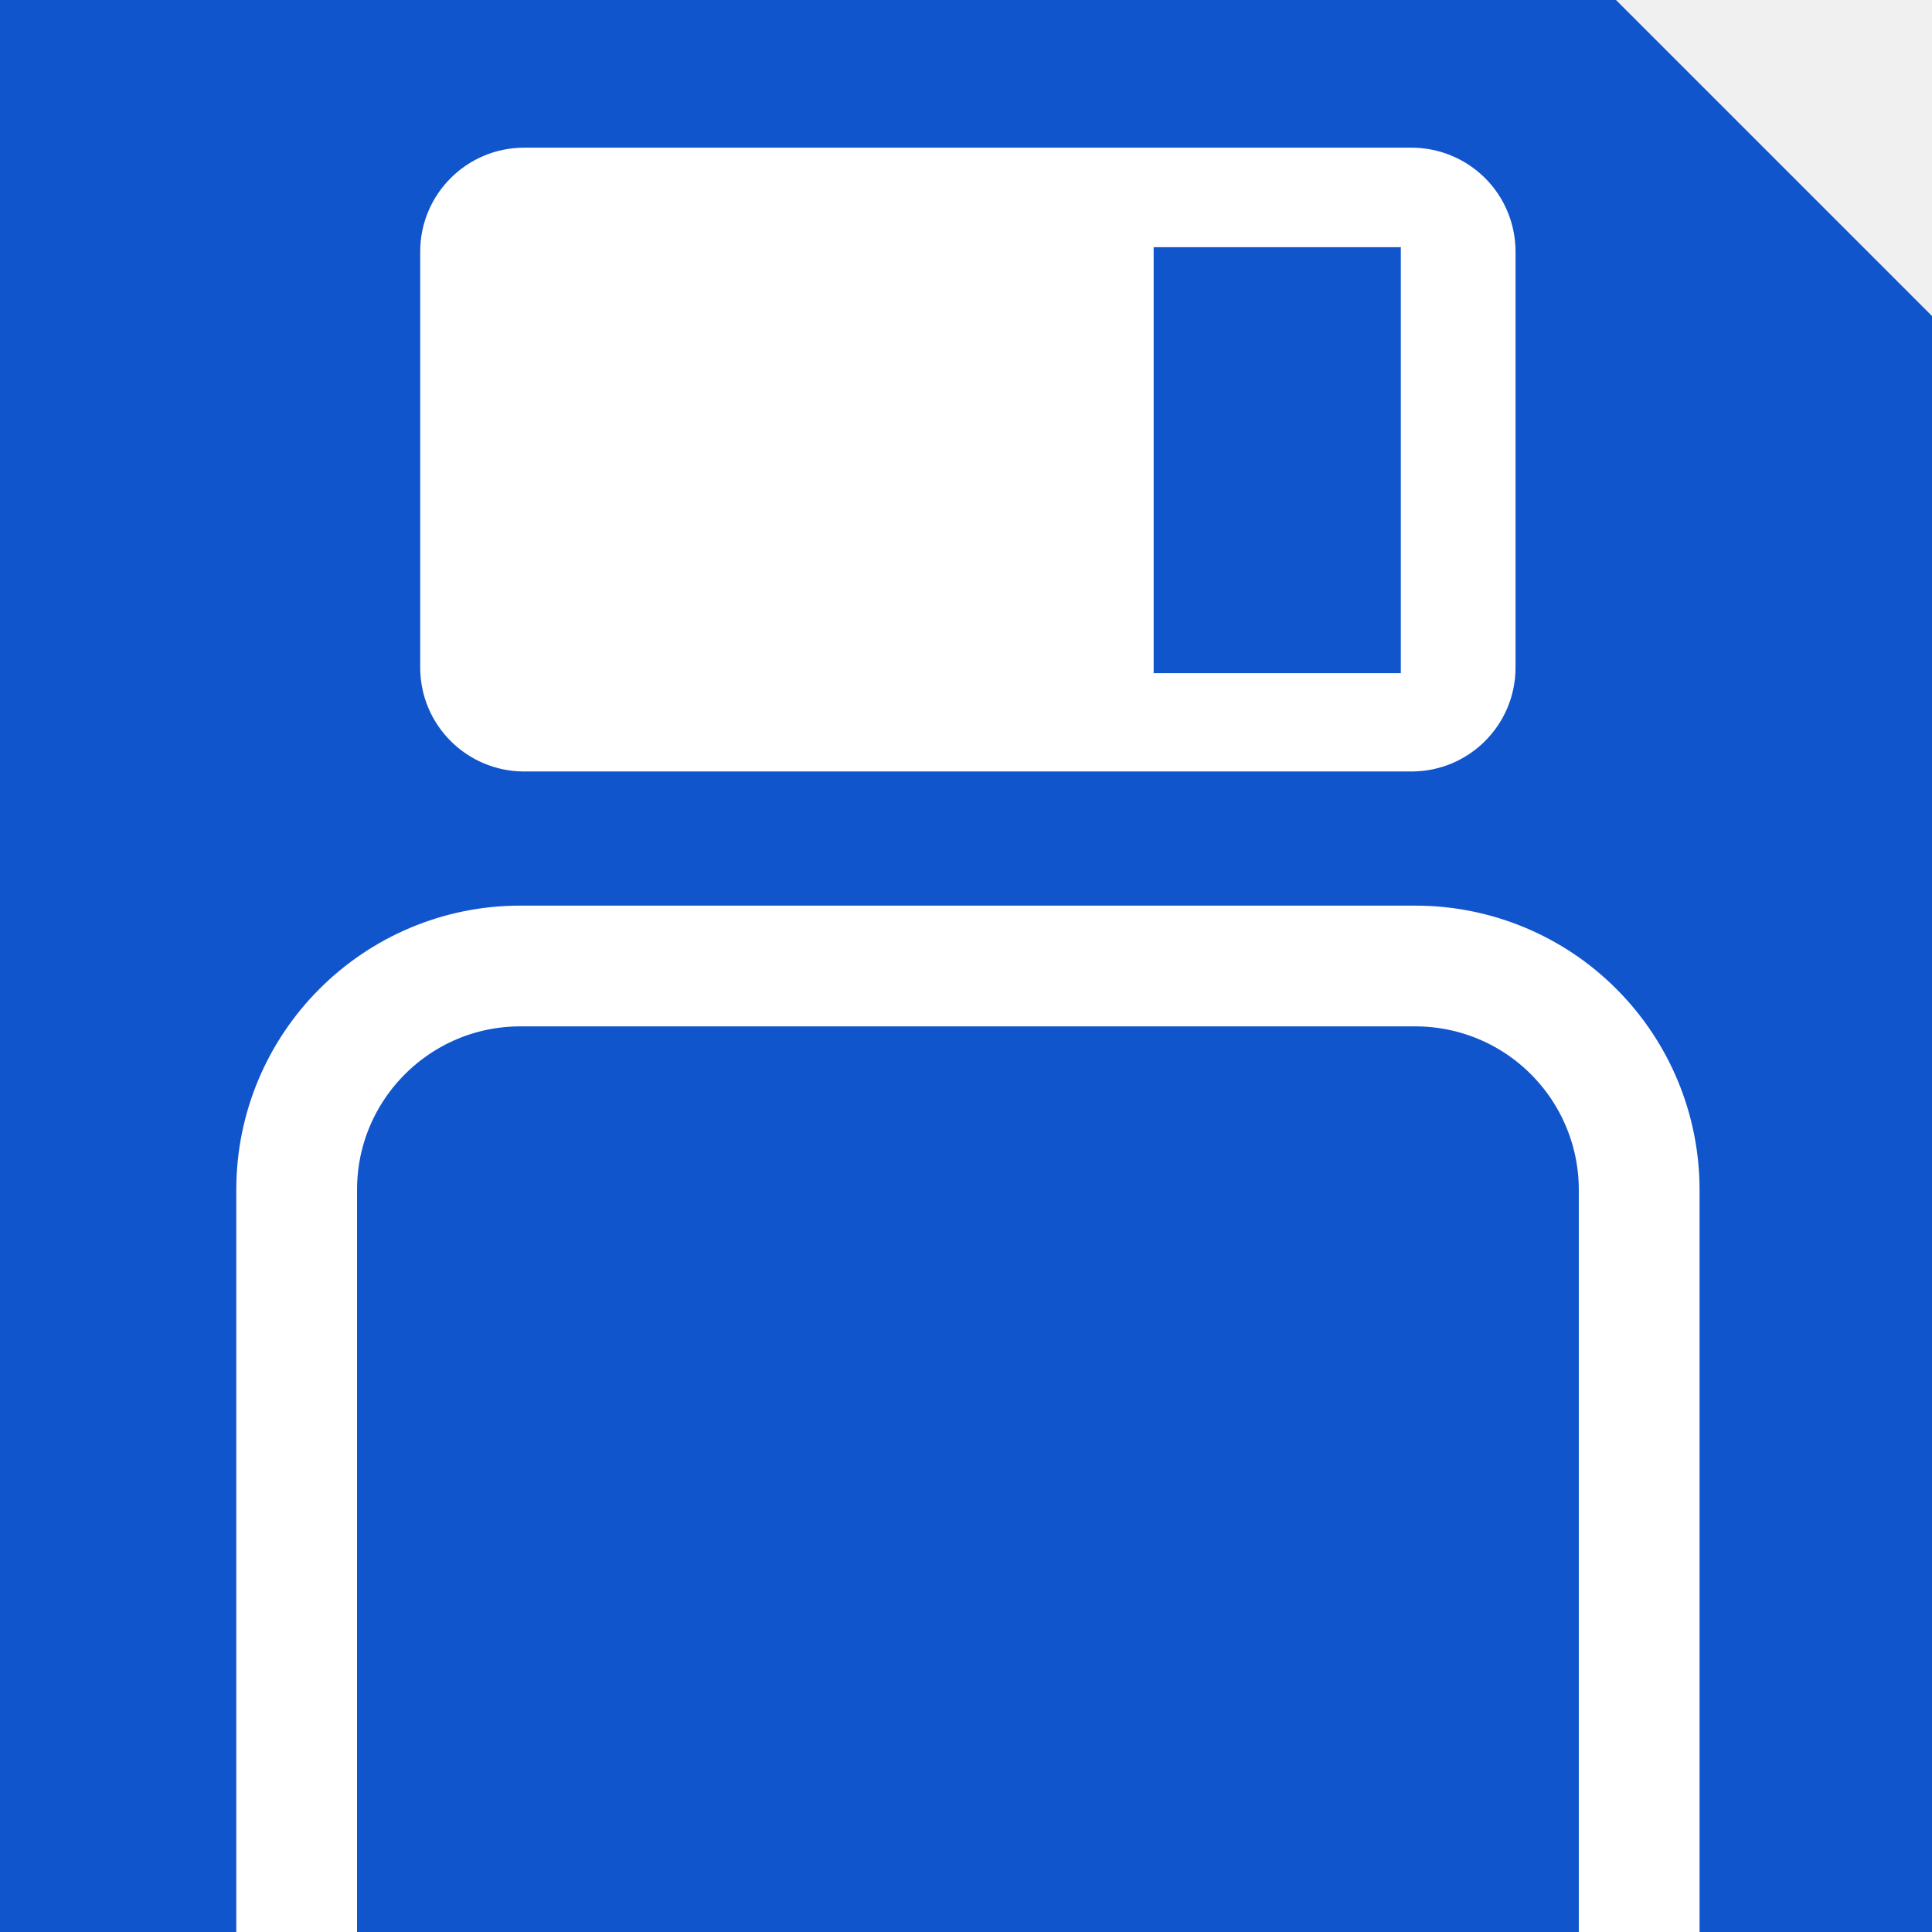
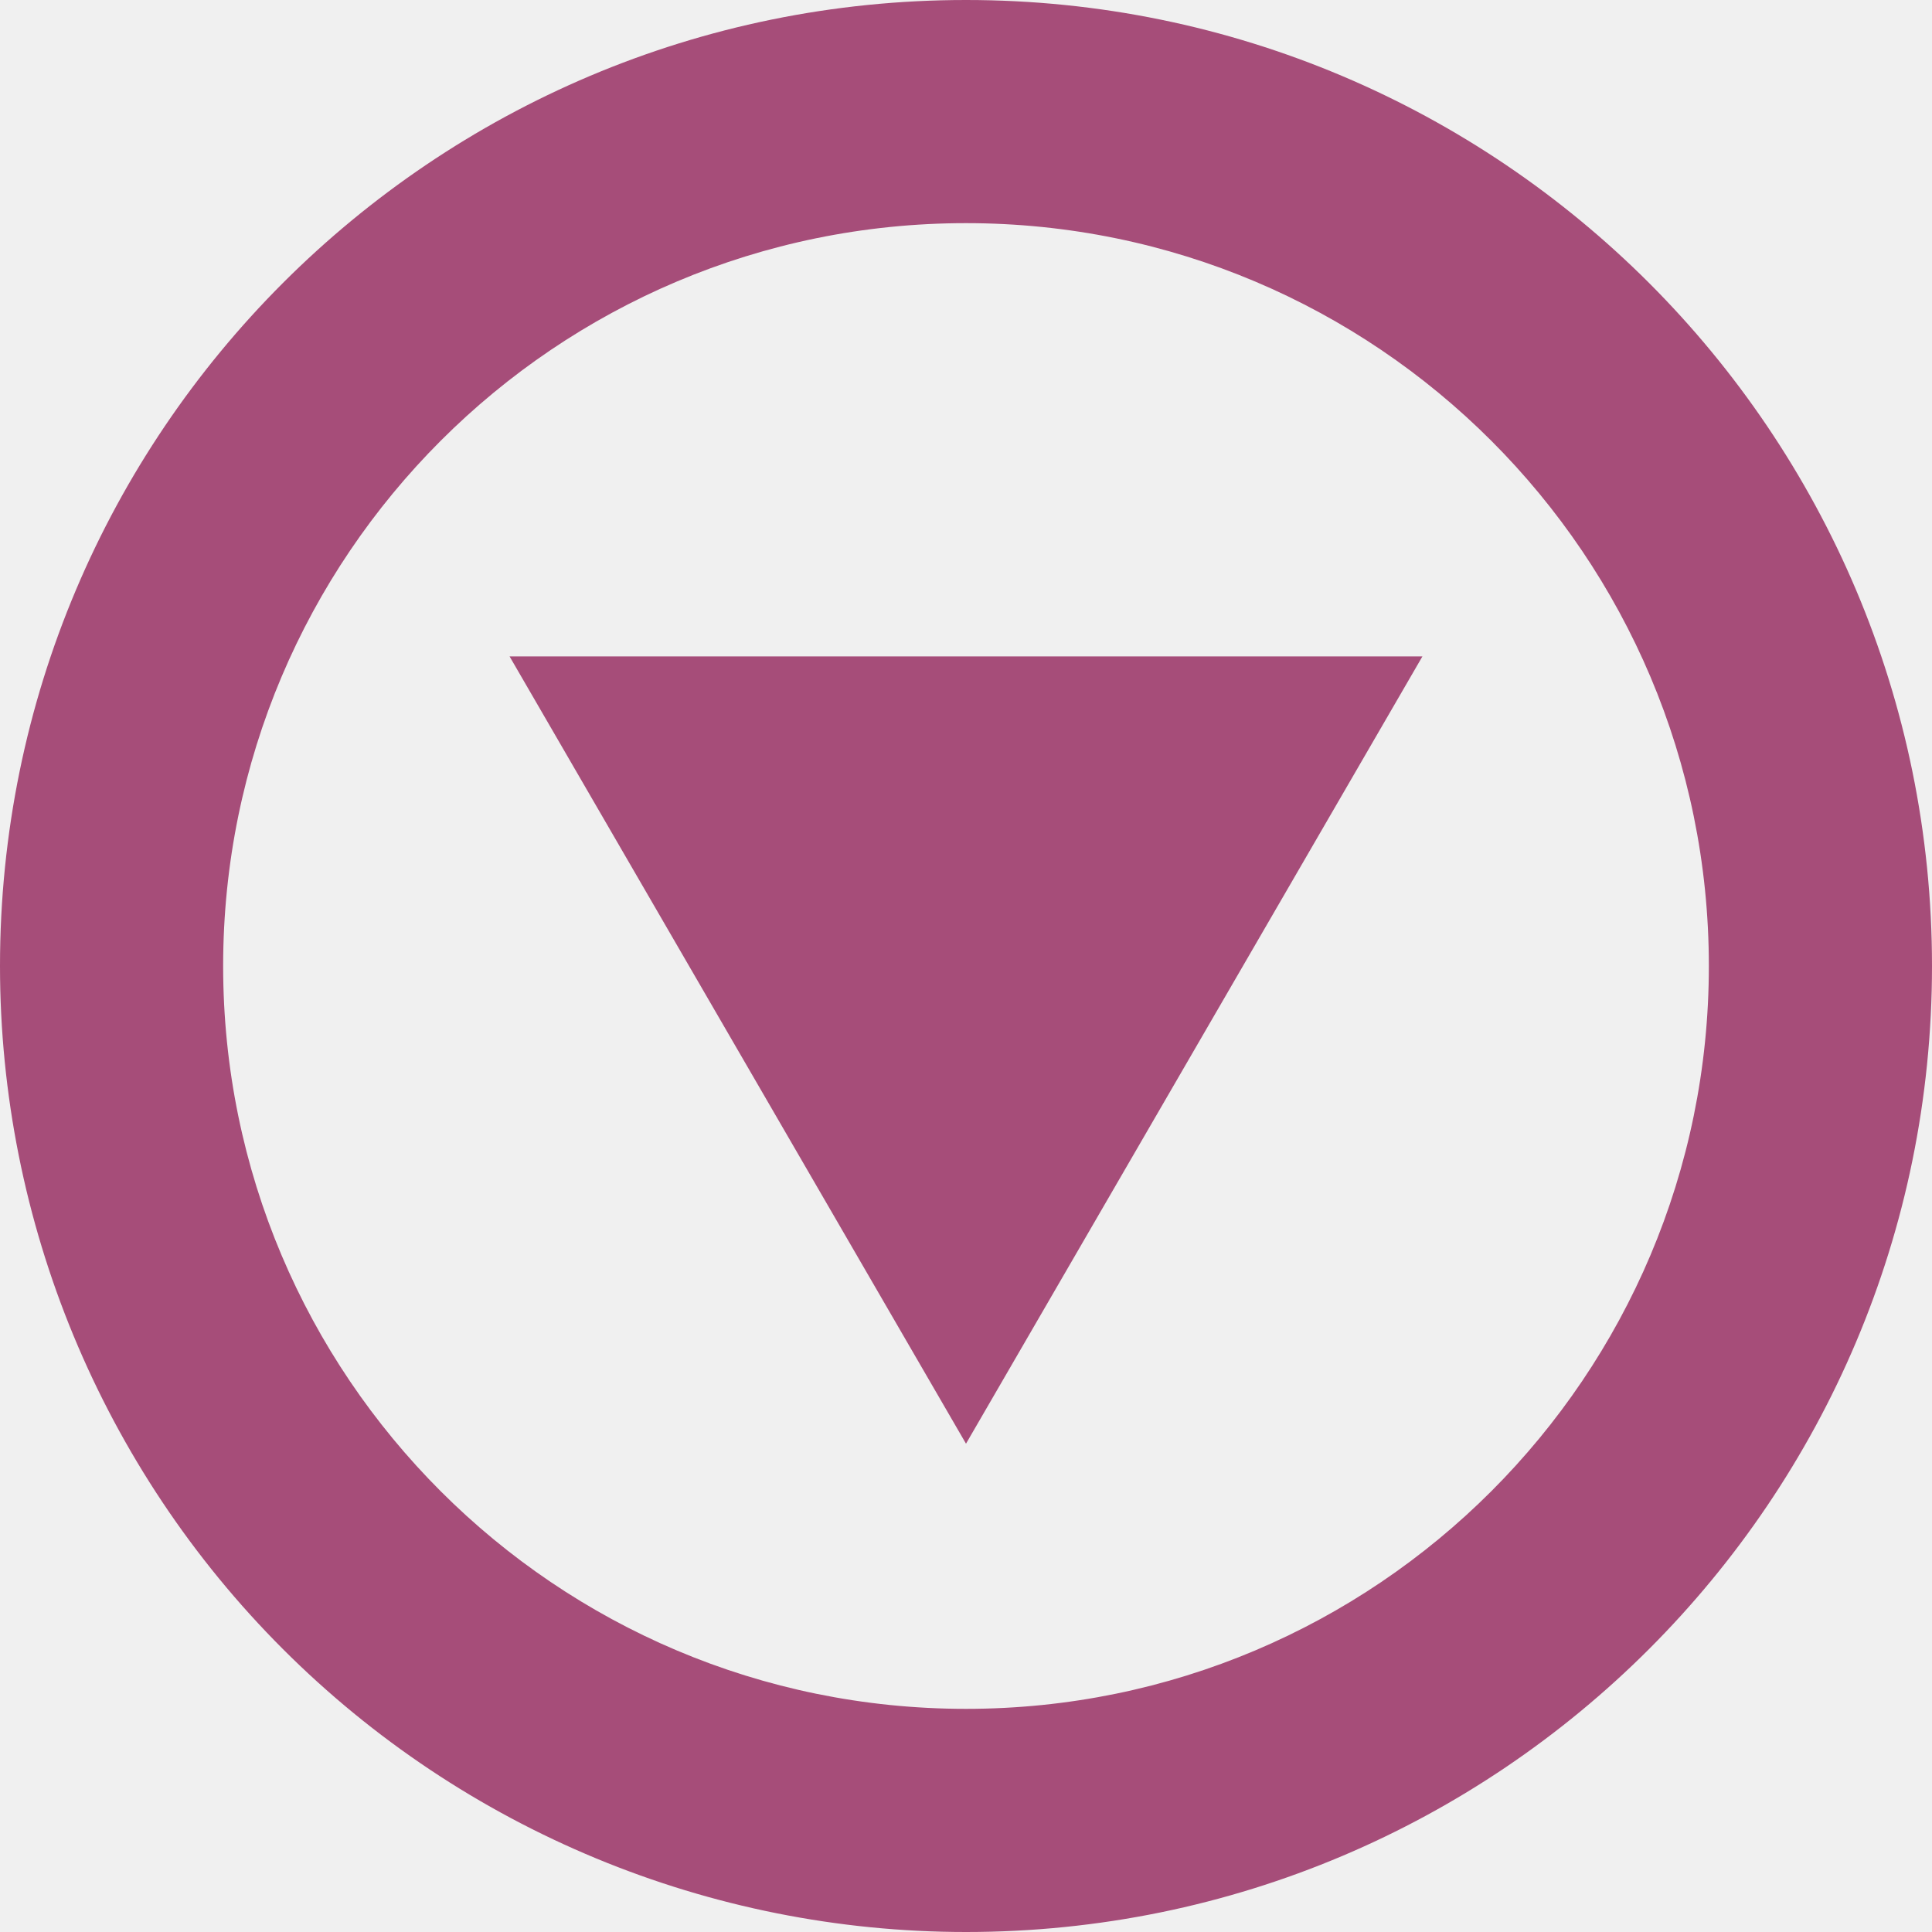
<svg xmlns="http://www.w3.org/2000/svg" version="1.1" viewBox="0.0 0.0 16.0 16.0" fill="none" stroke="none" stroke-linecap="square" stroke-miterlimit="10">
  <clipPath id="p.0">
    <path d="m0 0l16.0 0l0 16.0l-16.0 0l0 -16.0z" clip-rule="nonzero" />
  </clipPath>
  <g clip-path="url(#p.0)">
    <path fill="#000000" fill-opacity="0.0" d="m0 0l16.0 0l0 16.0l-16.0 0z" fill-rule="evenodd" />
-     <path fill="#1155cc" d="m0 0l13.383 0l2.648 2.648l0 13.383l-16.031 0z" fill-rule="evenodd" />
-     <path fill="#1155cc" d="m4.31 8.0l7.412 0l0 0c0.491 0 0.963 0.195 1.31 0.543c0.348 0.348 0.543 0.819 0.543 1.31l0 9.265c0 5.1498413E-5 -4.196167E-5 9.1552734E-5 -9.250641E-5 9.1552734E-5l-11.118 -9.1552734E-5l0 0c-5.1259995E-5 0 -9.274483E-5 -4.196167E-5 -9.274483E-5 -9.346008E-5l9.274483E-5 -9.265l0 0c0 -1.023 0.83 -1.853 1.853 -1.853z" fill-rule="evenodd" />
-     <path stroke="#ffffff" stroke-width="1.0" stroke-linejoin="round" stroke-linecap="butt" d="m4.31 8.0l7.412 0l0 0c0.491 0 0.963 0.195 1.31 0.543c0.348 0.348 0.543 0.819 0.543 1.31l0 9.265c0 5.1498413E-5 -4.196167E-5 9.1552734E-5 -9.250641E-5 9.1552734E-5l-11.118 -9.1552734E-5l0 0c-5.1259995E-5 0 -9.274483E-5 -4.196167E-5 -9.274483E-5 -9.346008E-5l9.274483E-5 -9.265l0 0c0 -1.023 0.83 -1.853 1.853 -1.853z" fill-rule="evenodd" />
-     <path fill="#ffffff" d="m3.48 2.084l0 0c0 -0.475 0.385 -0.861 0.861 -0.861l7.349 0c0.228 0 0.447 0.091 0.609 0.252c0.161 0.161 0.252 0.38 0.252 0.609l0 3.444c0 0.475 -0.385 0.861 -0.861 0.861l-7.349 0c-0.475 0 -0.861 -0.385 -0.861 -0.861z" fill-rule="evenodd" />
-     <path fill="#1155cc" d="m9.554 2.047l2.047 0l0 3.528l-2.047 0z" fill-rule="evenodd" />
+     <path fill="#a64d79" d="m16.0 8.0l0 0c0 4.418 -3.582 8.0 -8.0 8.0l0 0c-2.122 0 -4.157 -0.843 -5.657 -2.343c-1.5 -1.5 -2.343 -3.535 -2.343 -5.657l0 0c0 -4.418 3.582 -8.0 8.0 -8.0l0 0c4.418 0 8.0 3.582 8.0 8.0zm-1.848 0l0 0c0 -3.397 -2.754 -6.152 -6.152 -6.152c-3.397 0 -6.152 2.754 -6.152 6.152l0 0c0 3.397 2.754 6.152 6.152 6.152l0 0c3.397 0 6.152 -2.754 6.152 -6.152z" fill-rule="evenodd" />
+     <path fill="#a64d79" d="m11.78 5.436l-3.78 6.52l-3.78 -6.52z" fill-rule="evenodd" />
  </g>
</svg>
